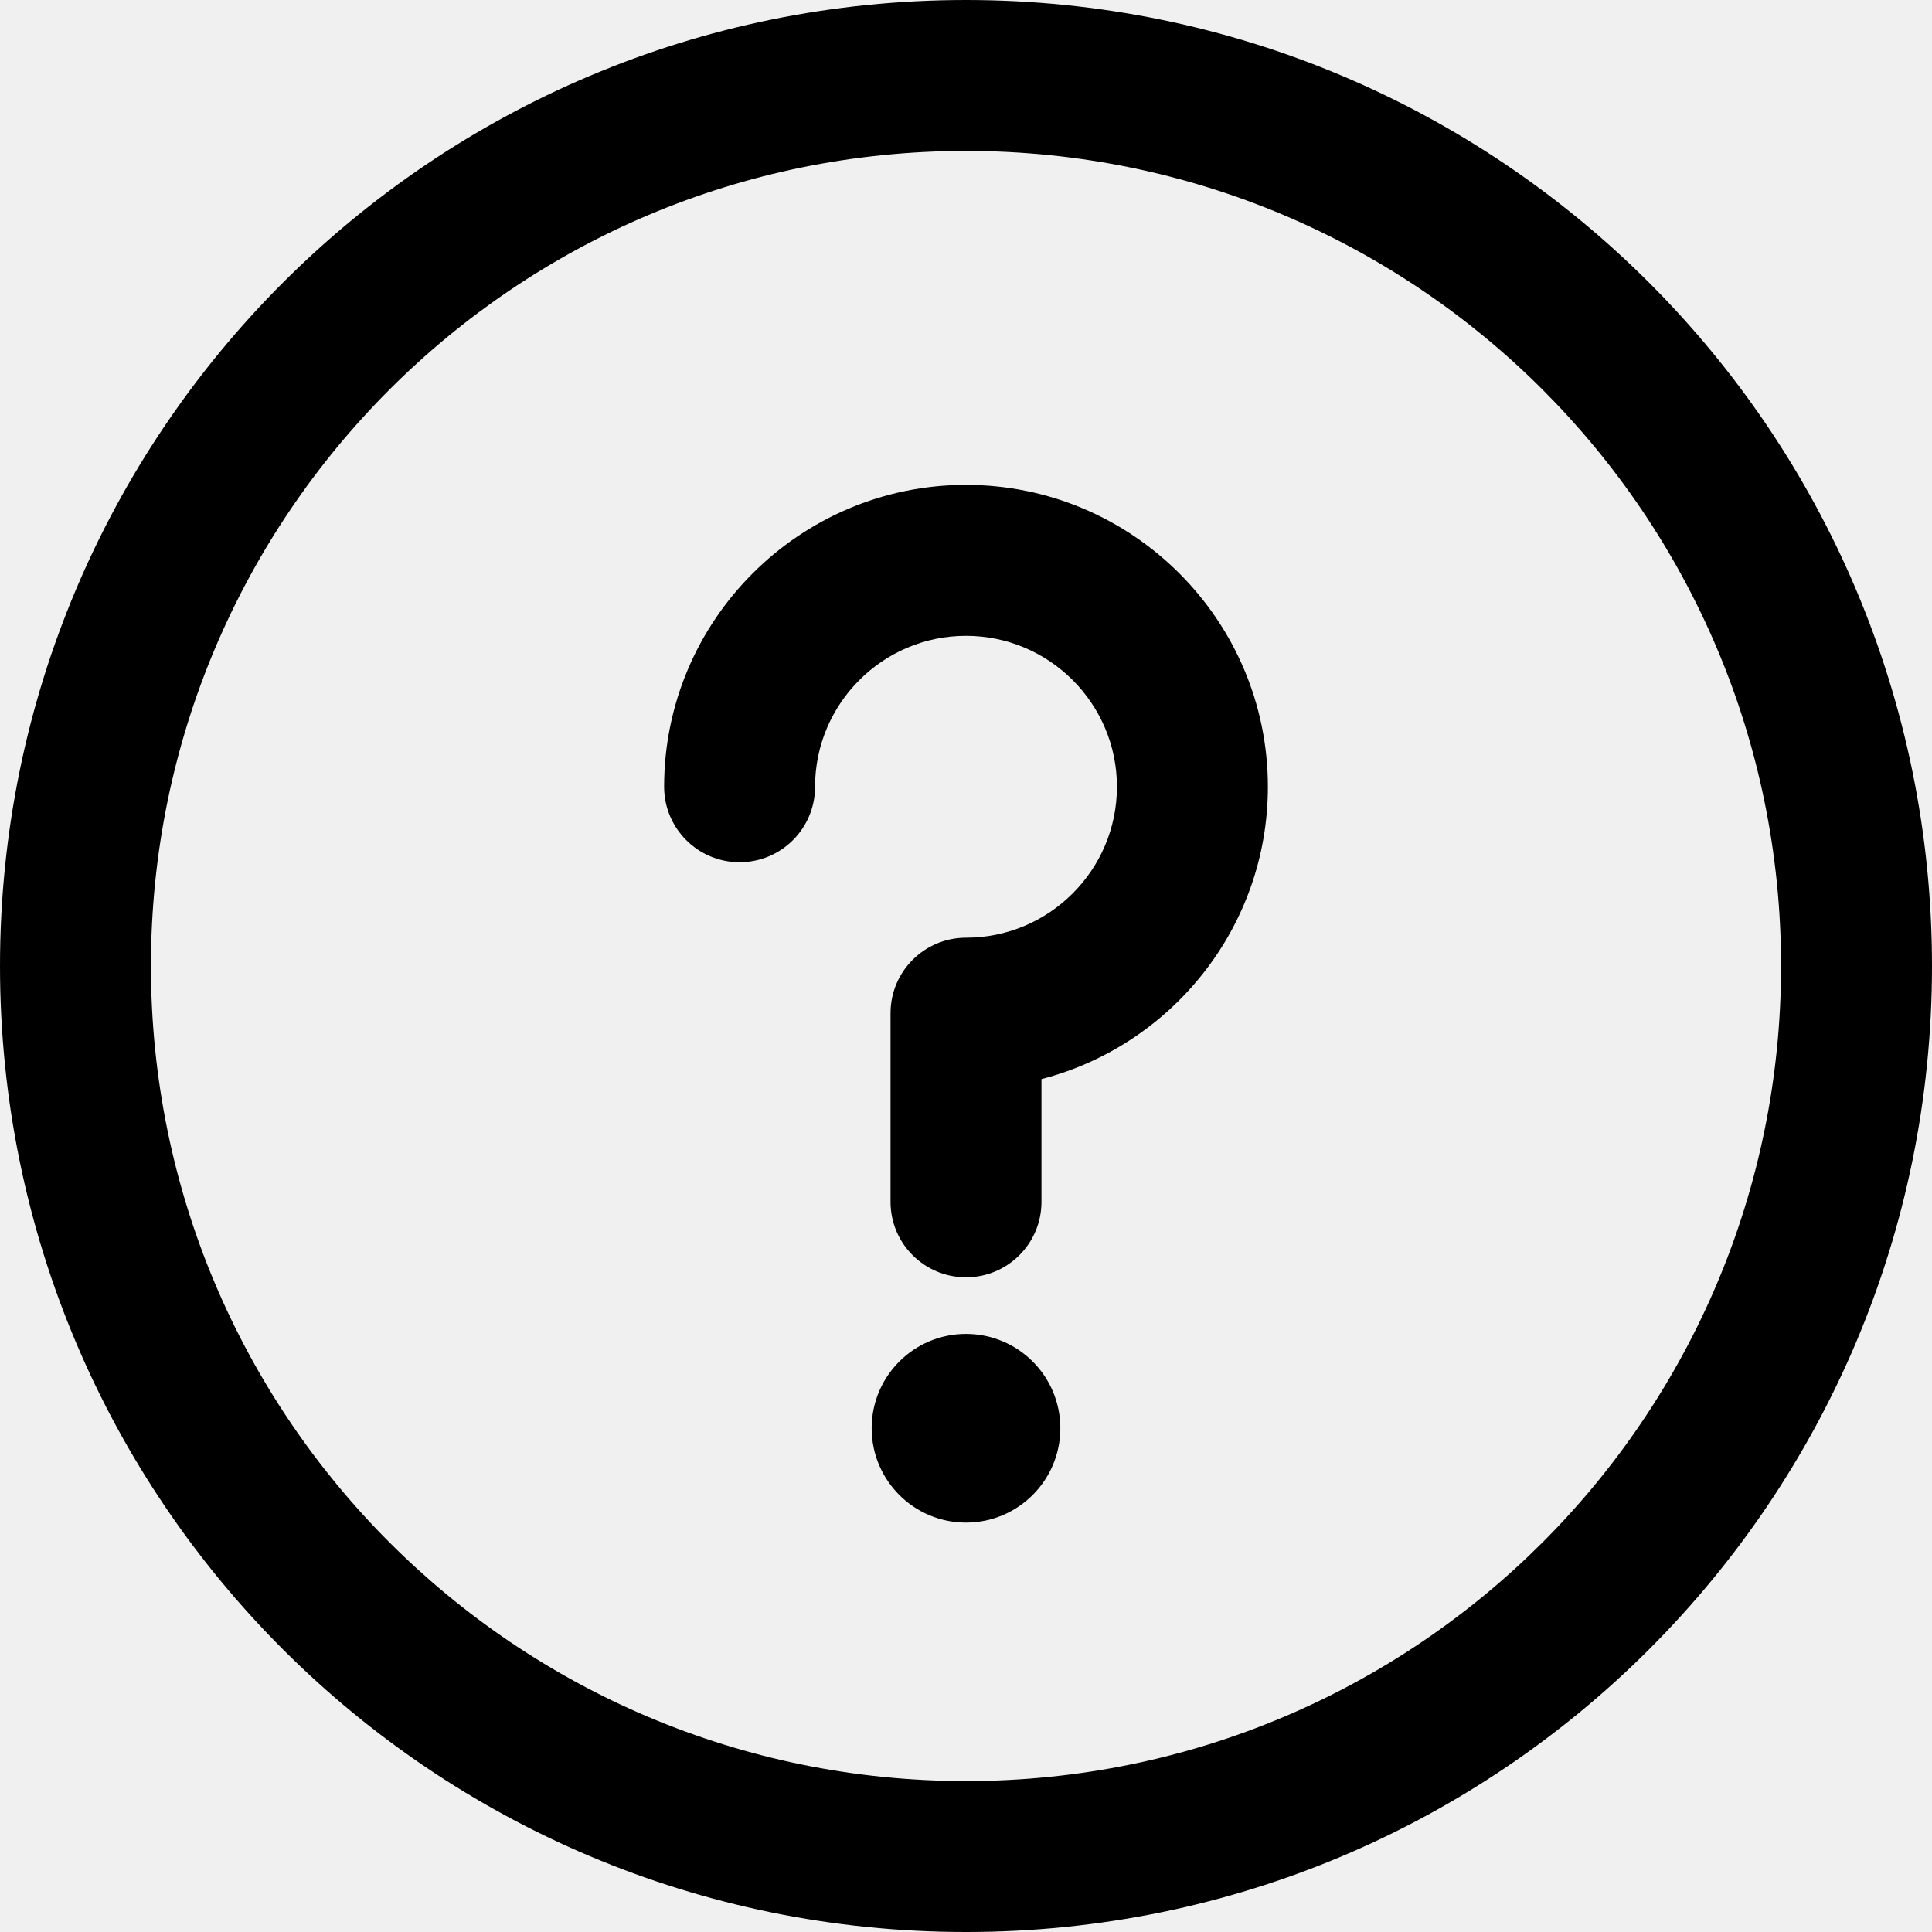
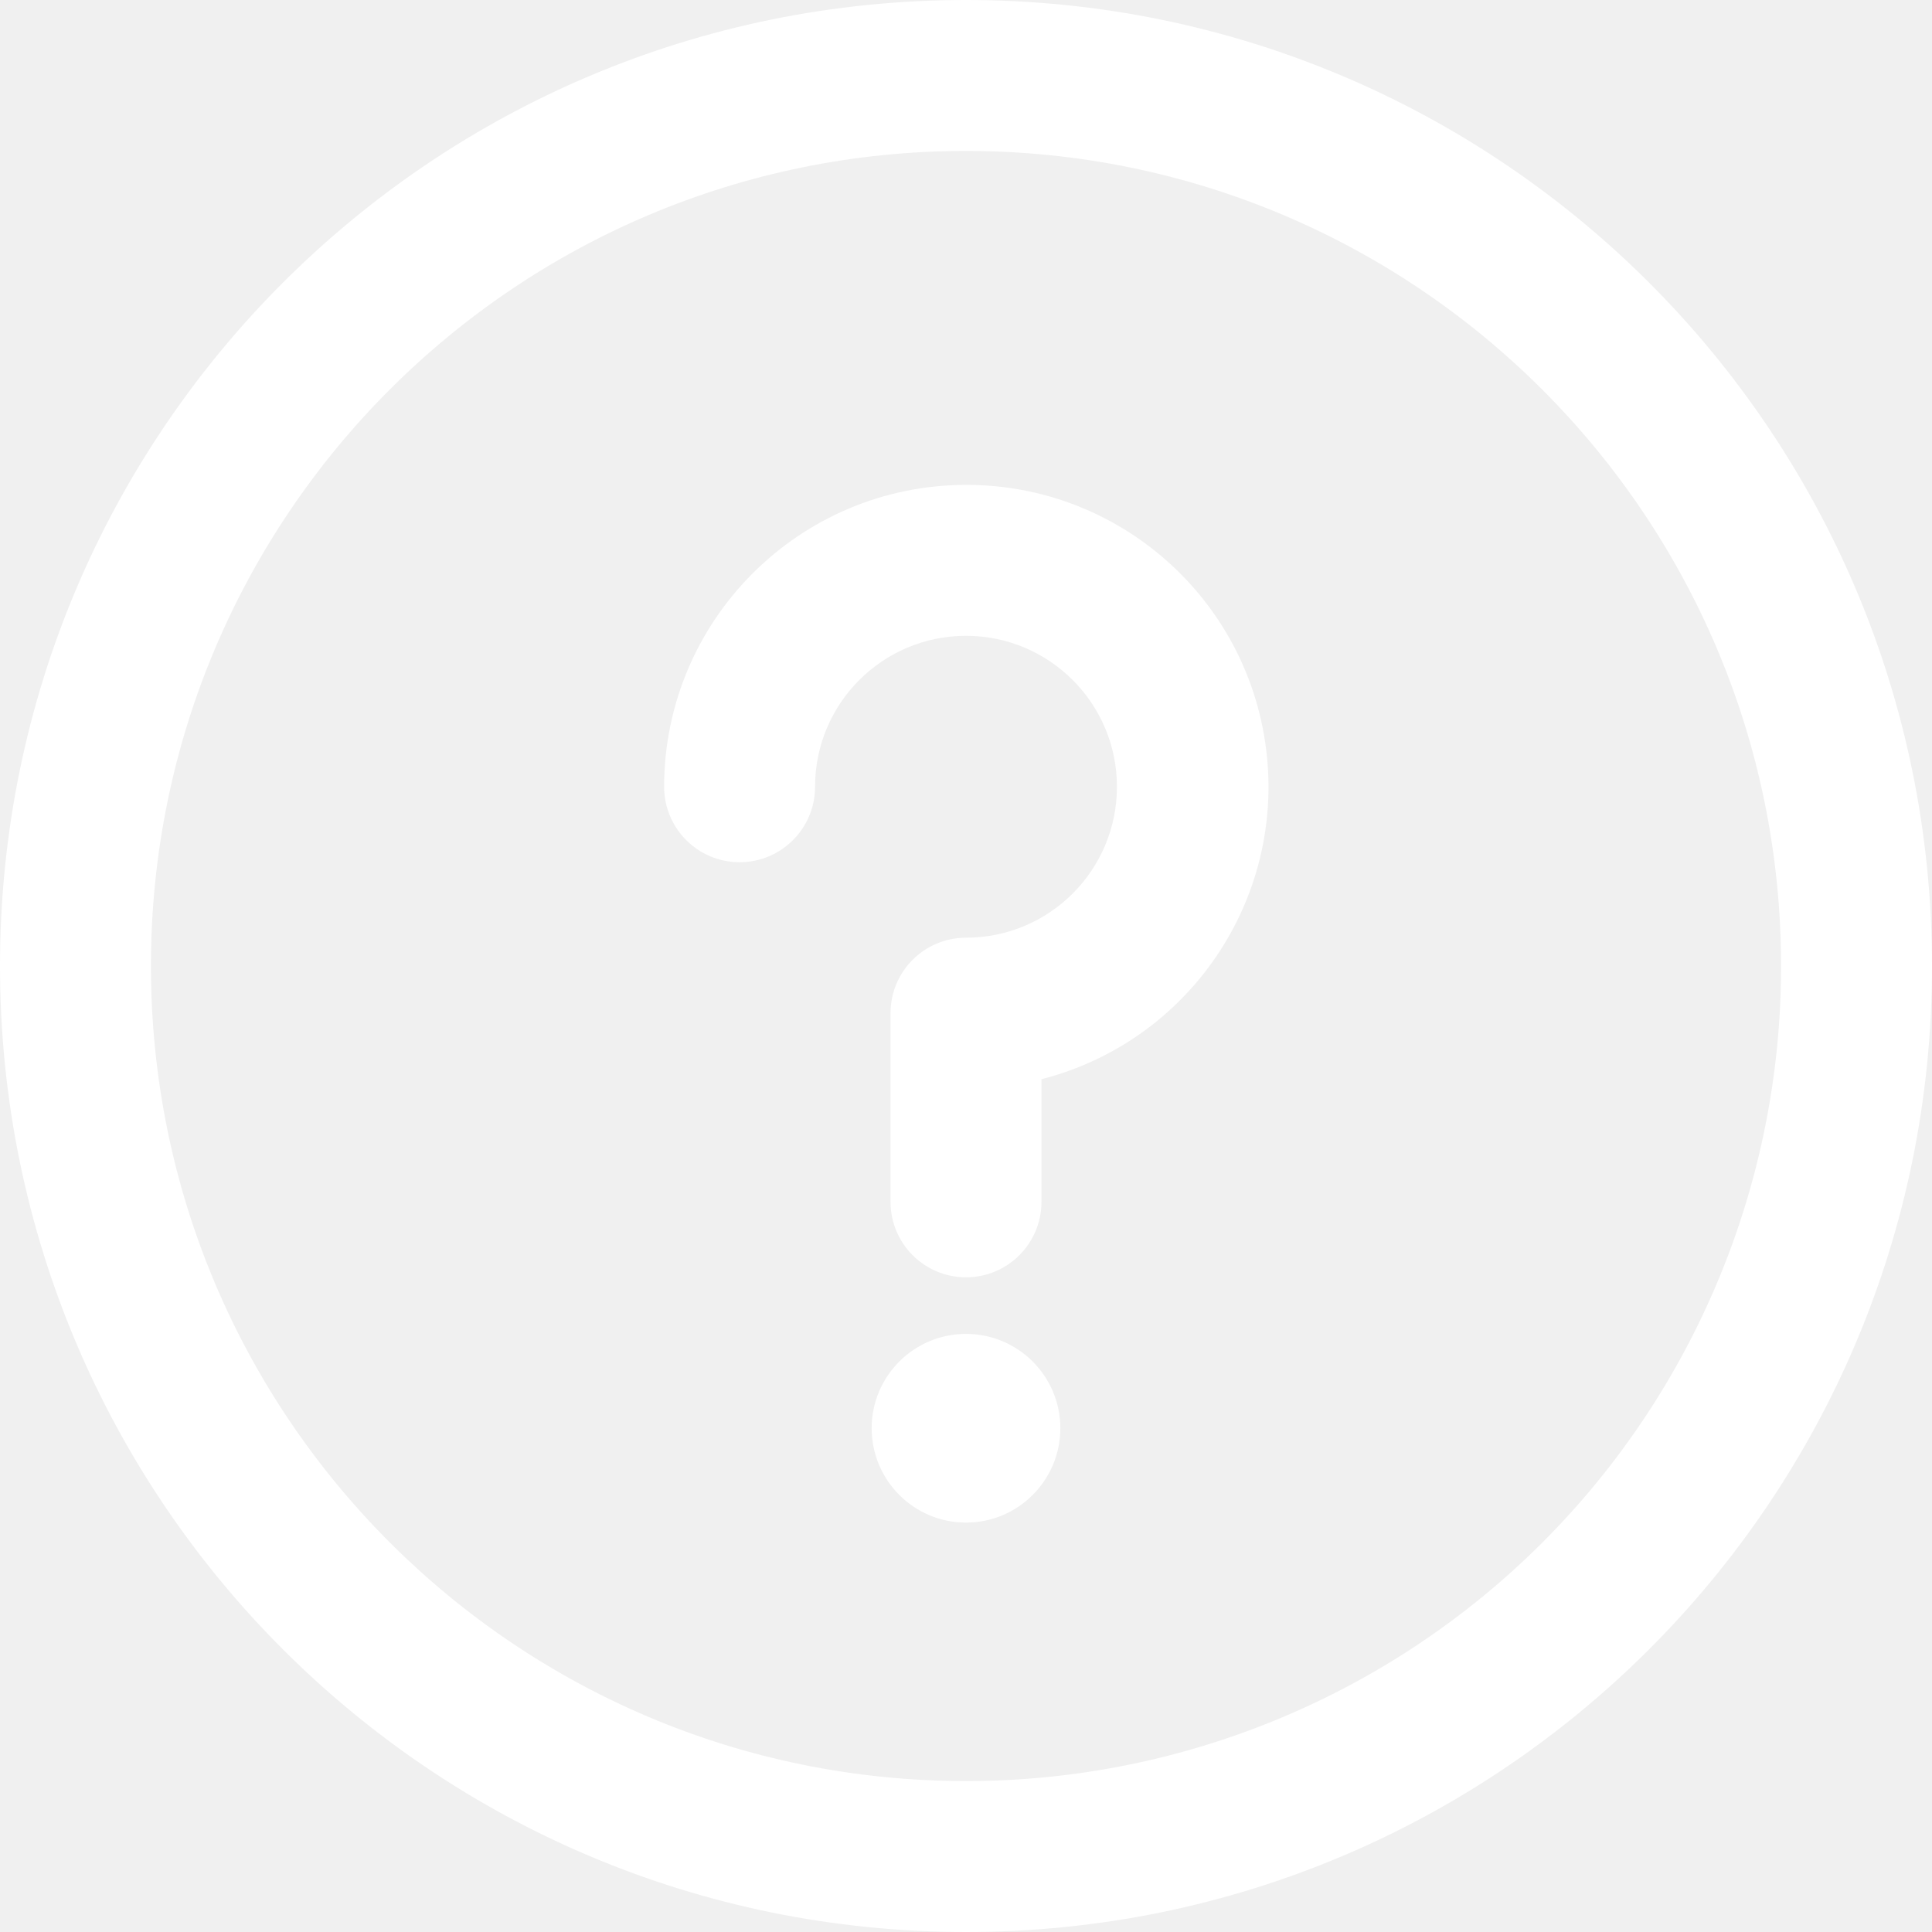
- <svg xmlns="http://www.w3.org/2000/svg" version="1.1" id="Capa_1" x="0px" y="0px" viewBox="0 0 512 512" style="enable-background:new 0 0 512 512;" xml:space="preserve">
-   <g>
-     <g>
-       <g>
-         <circle cx="256" cy="378.5" r="25" />
-         <path d="M256,0C114.516,0,0,114.497,0,256c0,141.484,114.497,256,256,256c141.484,0,256-114.497,256-256     C512,114.516,397.503,0,256,0z M256,472c-119.377,0-216-96.607-216-216c0-119.377,96.607-216,216-216     c119.377,0,216,96.607,216,216C472,375.377,375.393,472,256,472z" />
-         <path d="M256,128.5c-44.112,0-80,35.888-80,80c0,11.046,8.954,20,20,20s20-8.954,20-20c0-22.056,17.944-40,40-40     c22.056,0,40,17.944,40,40c0,22.056-17.944,40-40,40c-11.046,0-20,8.954-20,20v50c0,11.046,8.954,20,20,20     c11.046,0,20-8.954,20-20v-32.531c34.466-8.903,60-40.26,60-77.469C336,164.388,300.112,128.5,256,128.5z" />
-       </g>
-     </g>
-   </g>
-   <g>
- </g>
-   <g>
- </g>
-   <g>
- </g>
-   <g>
- </g>
-   <g>
- </g>
-   <g>
- </g>
-   <g>
- </g>
-   <g>
- </g>
-   <g>
- </g>
-   <g>
- </g>
-   <g>
- </g>
-   <g>
- </g>
-   <g>
- </g>
-   <g>
- </g>
-   <g>
- </g>
+ <svg xmlns="http://www.w3.org/2000/svg" id="Capa_1" data-name="Capa 1" viewBox="0 0 512 512">
+   <defs>
+     <style>.cls-1{fill:#fff;}</style>
+   </defs>
+   <circle class="cls-1" cx="256" cy="378.5" r="25" />
+   <path class="cls-1" d="M256,0C114.52,0,0,114.5,0,256S114.5,512,256,512,512,397.5,512,256,397.5,0,256,0Zm0,472A216,216,0,1,1,472,256,215.88,215.88,0,0,1,256,472Z" transform="translate(0 0)" />
+   <path class="cls-1" d="M256,128.5a80.09,80.09,0,0,0-80,80,20,20,0,0,0,40,0,40,40,0,1,1,40,40,20,20,0,0,0-20,20v50a20,20,0,0,0,40,0V286A80,80,0,0,0,256,128.5Z" transform="translate(0 0)" />
</svg>
